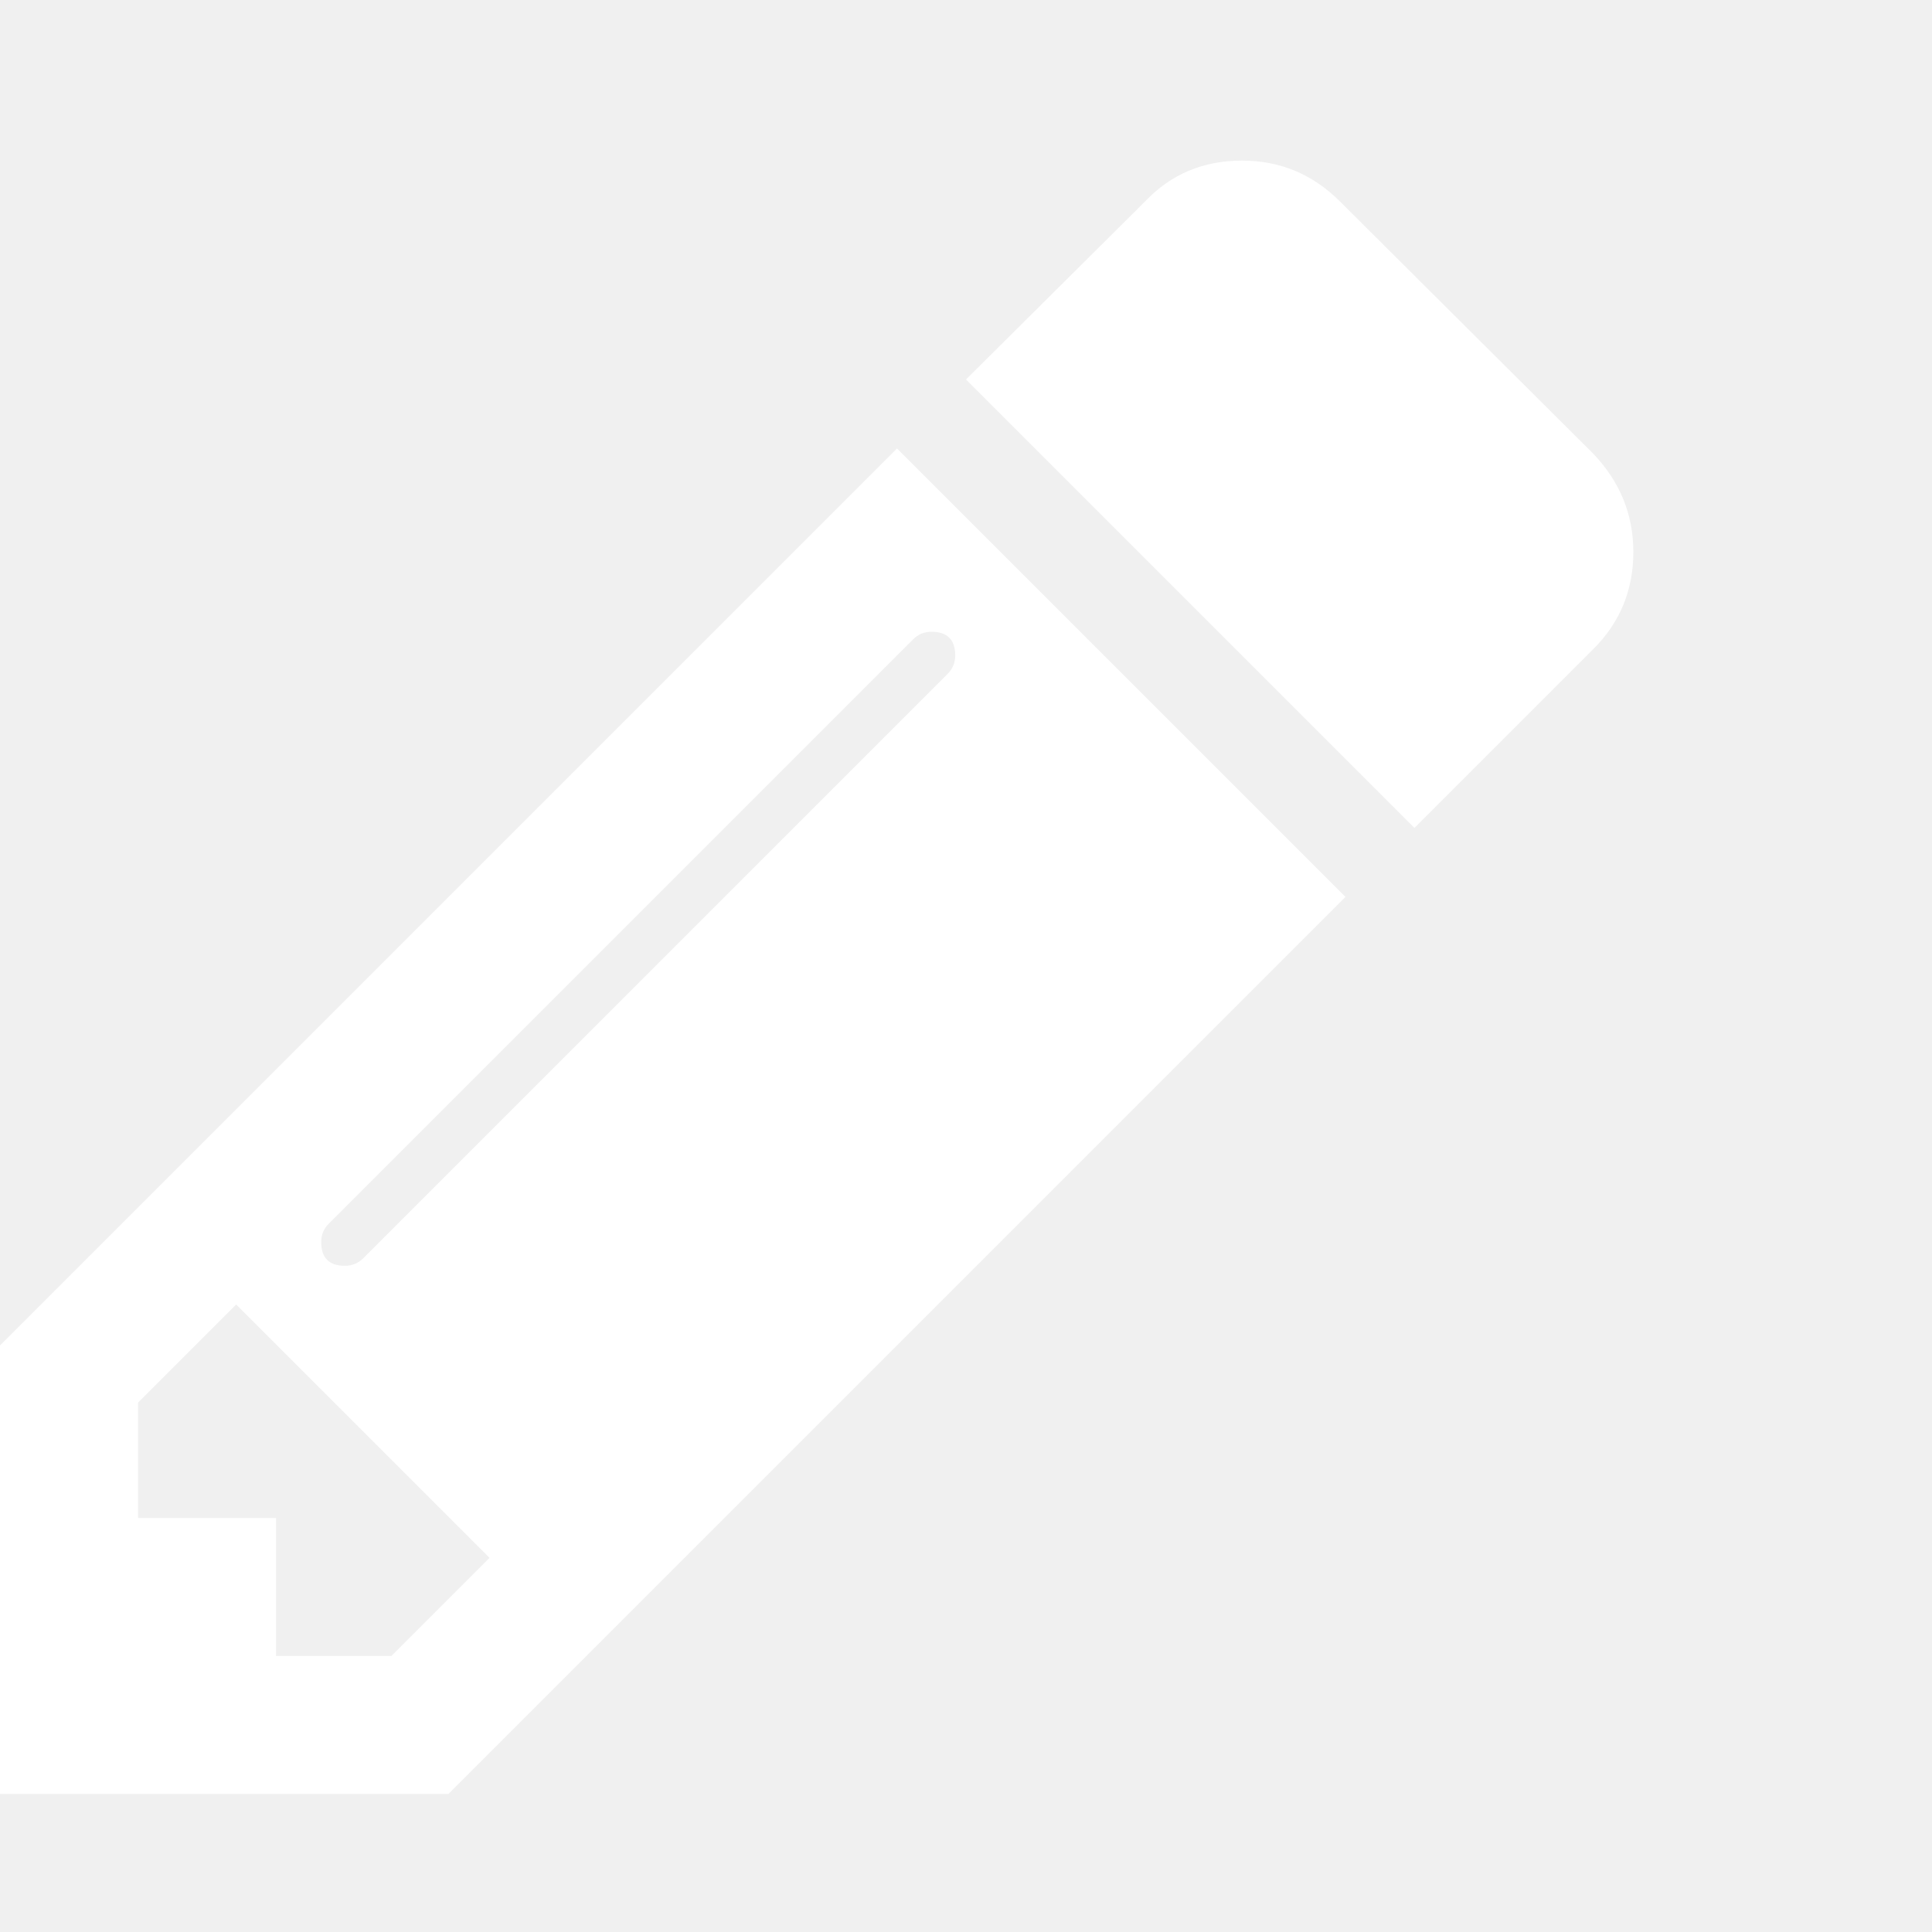
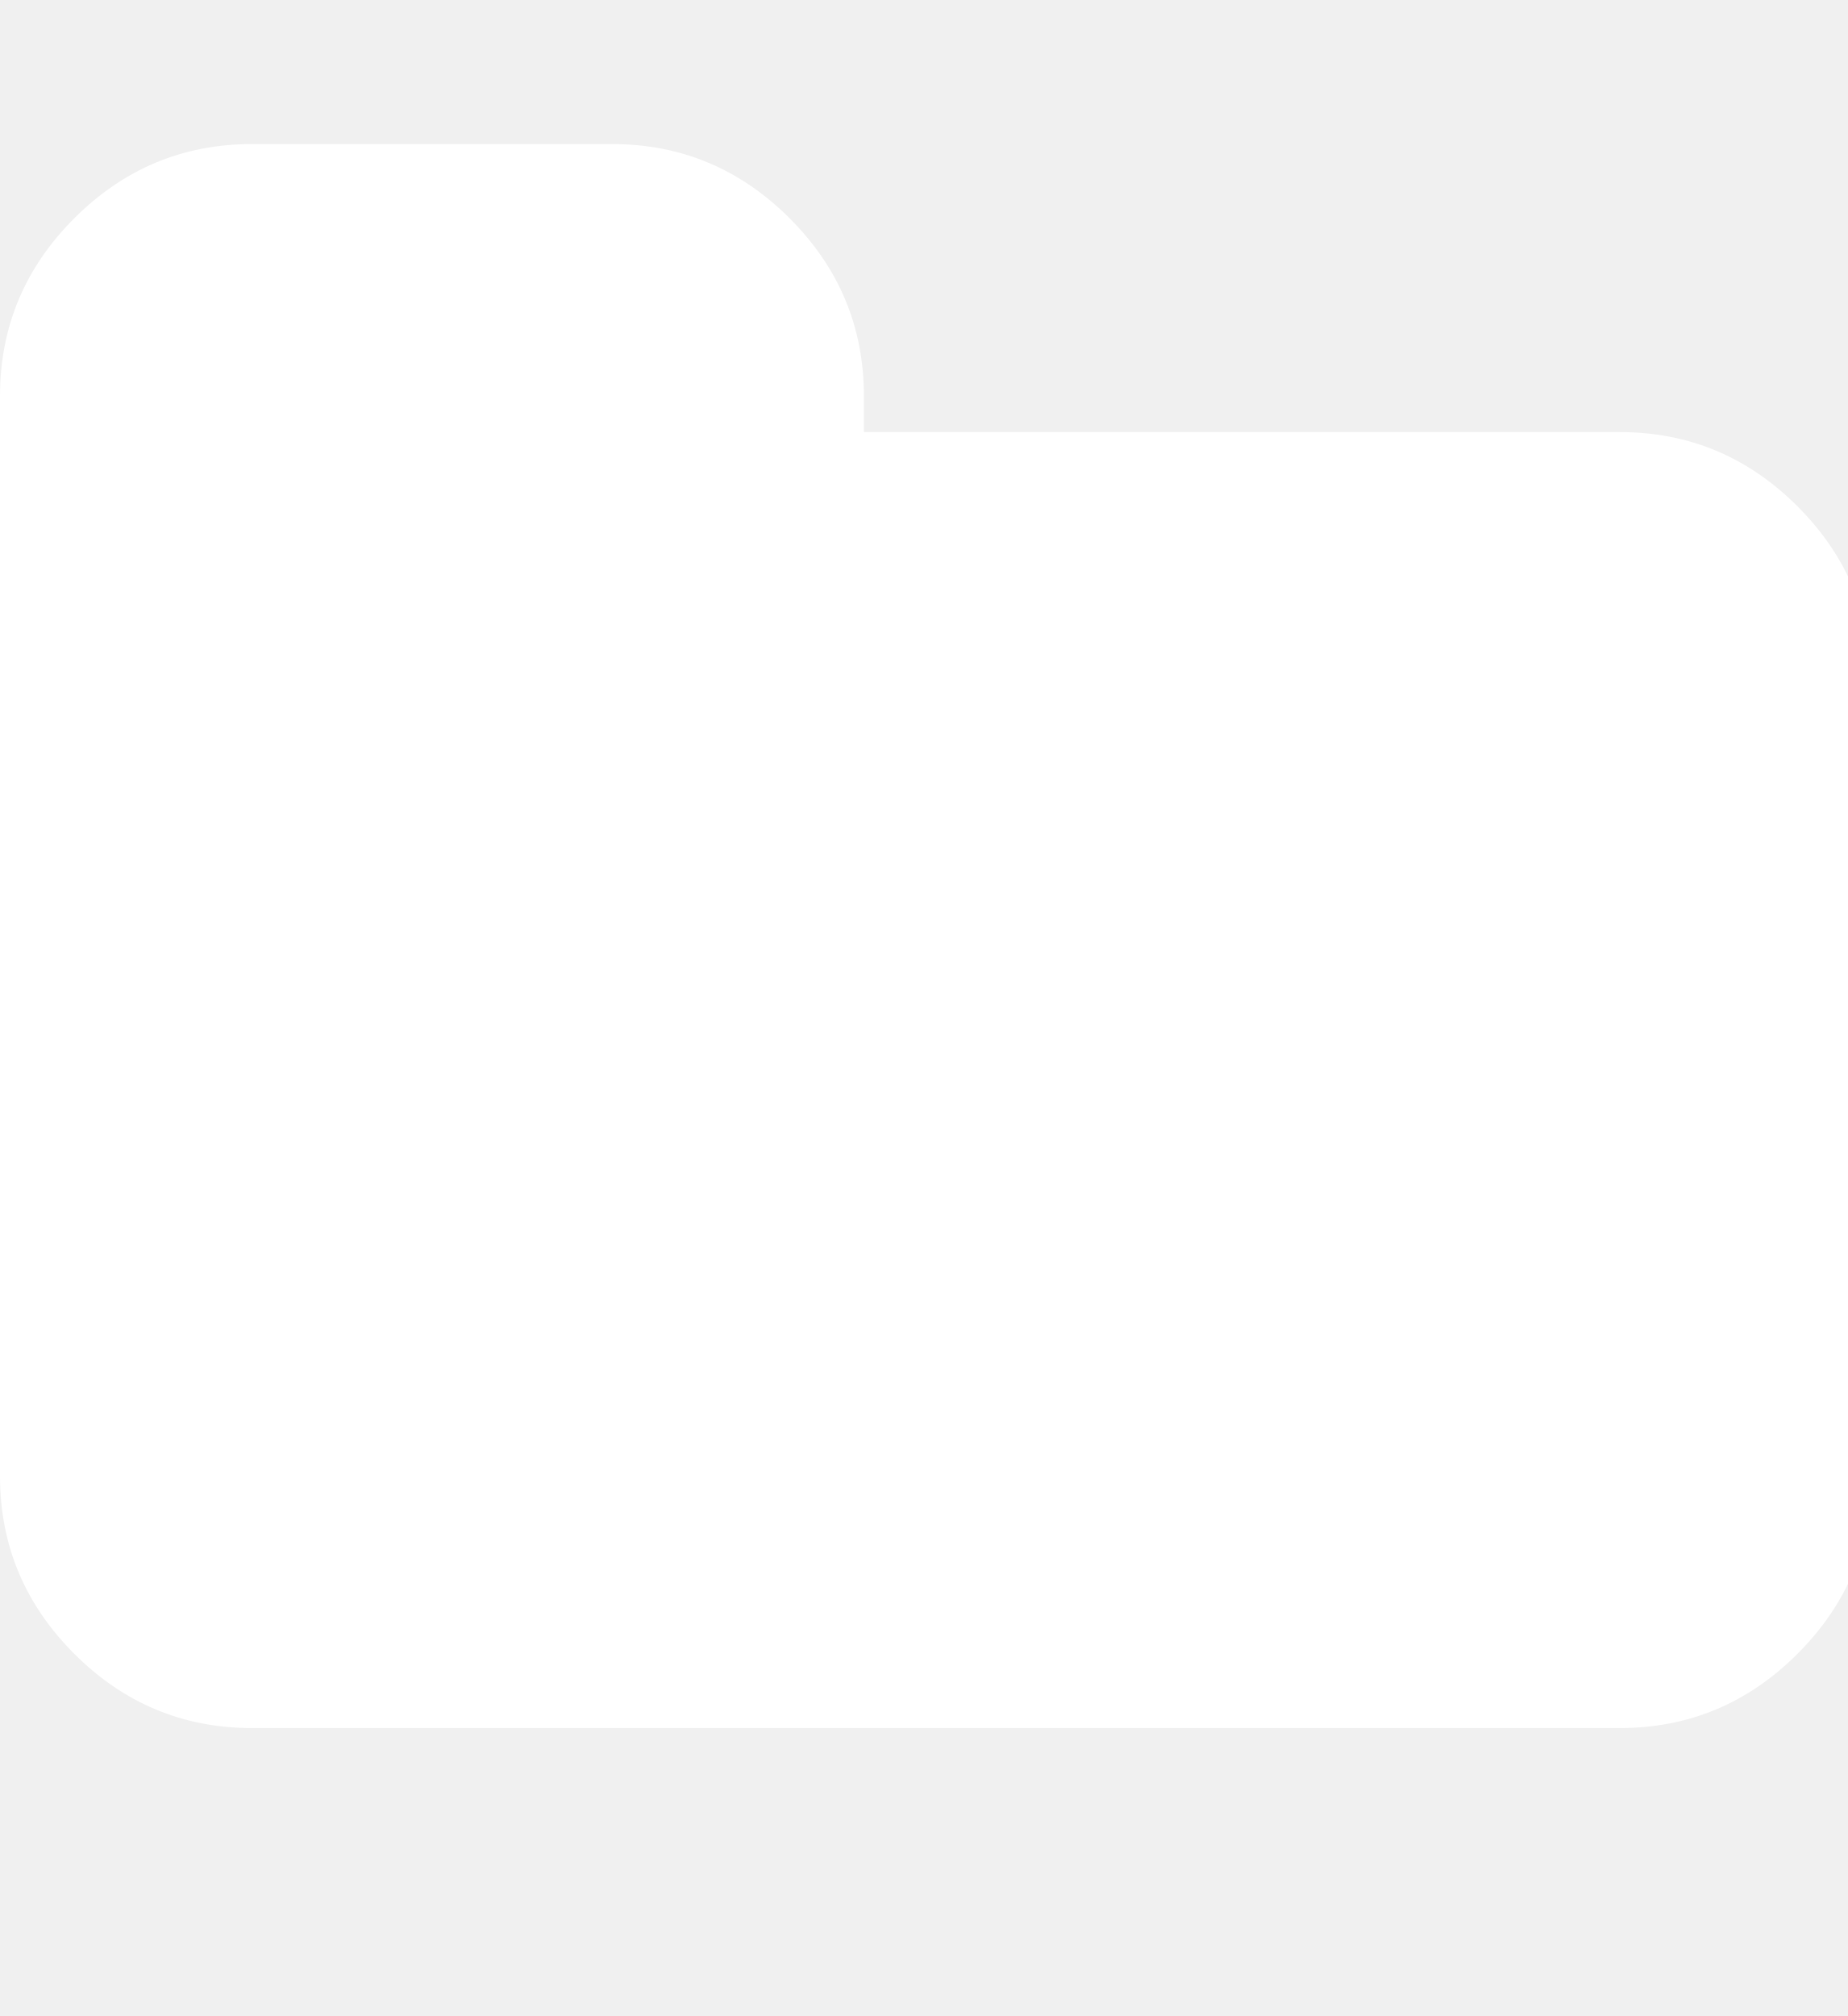
- <svg xmlns="http://www.w3.org/2000/svg" version="1.1" width="24" height="24" viewBox="0 0 24 24">
+ <svg xmlns="http://www.w3.org/2000/svg" version="1.1" width="22" height="24" viewBox="0 0 22 24">
  <g>
    <line stroke-width="1" x1="" y1="" x2="" y2="" stroke="#449FDB" opacity="" />
  </g>
-   <path d="M4.862 20.571l1.219-1.219-3.147-3.147-1.219 1.219v1.433h1.714v1.714h1.433zM11.866 8.143q0-0.295-0.295-0.295-0.134 0-0.228 0.094l-7.259 7.259q-0.094 0.094-0.094 0.228 0 0.295 0.295 0.295 0.134 0 0.228-0.094l7.259-7.259q0.094-0.094 0.094-0.228zM11.143 5.571l5.571 5.571-11.143 11.143h-5.571v-5.571zM20.29 6.857q0 0.71-0.496 1.205l-2.223 2.223-5.571-5.571 2.223-2.21q0.482-0.509 1.205-0.509 0.71 0 1.219 0.509l3.147 3.134q0.496 0.522 0.496 1.219z" fill="#ffffff" />
+   <path d="M22.286 8.143v9.429q0 1.232-0.884 2.116t-2.116 0.884h-16.286q-1.232 0-2.116-0.884t-0.884-2.116v-12.857q0-1.232 0.884-2.116t2.116-0.884h4.286q1.232 0 2.116 0.884t0.884 2.116v0.429h9q1.232 0 2.116 0.884t0.884 2.116z" fill="#ffffff" />
</svg>
